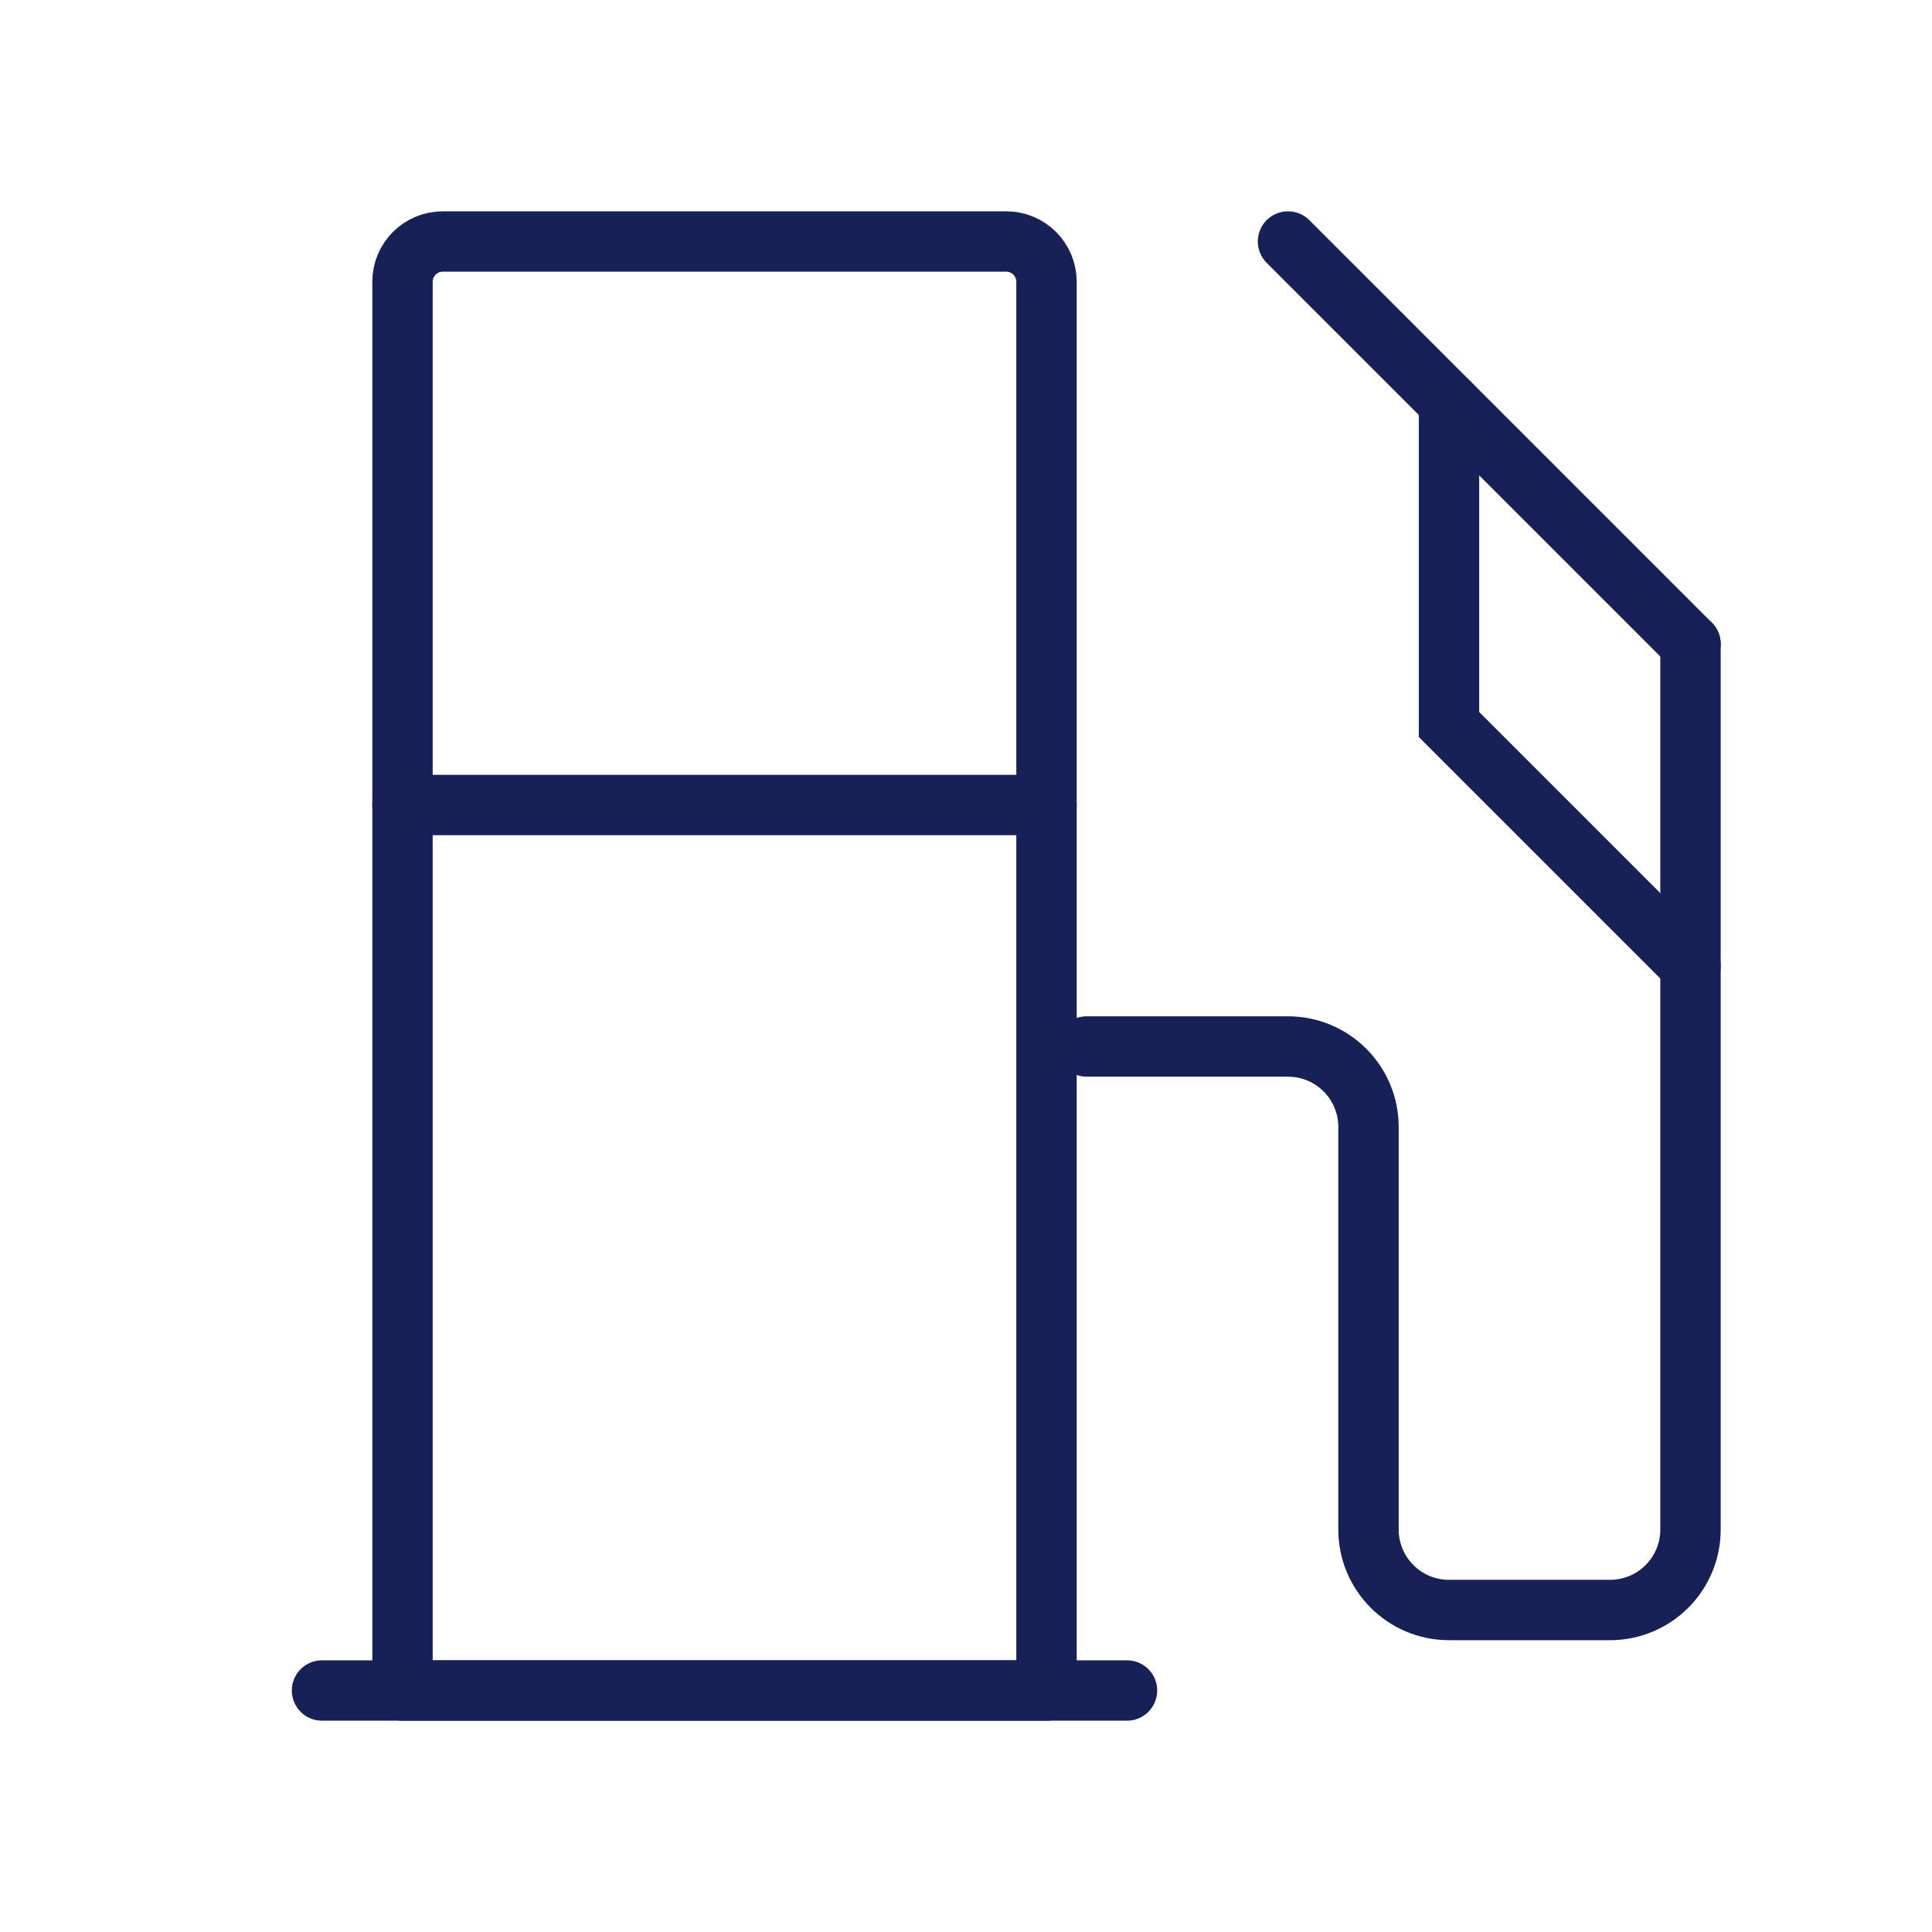
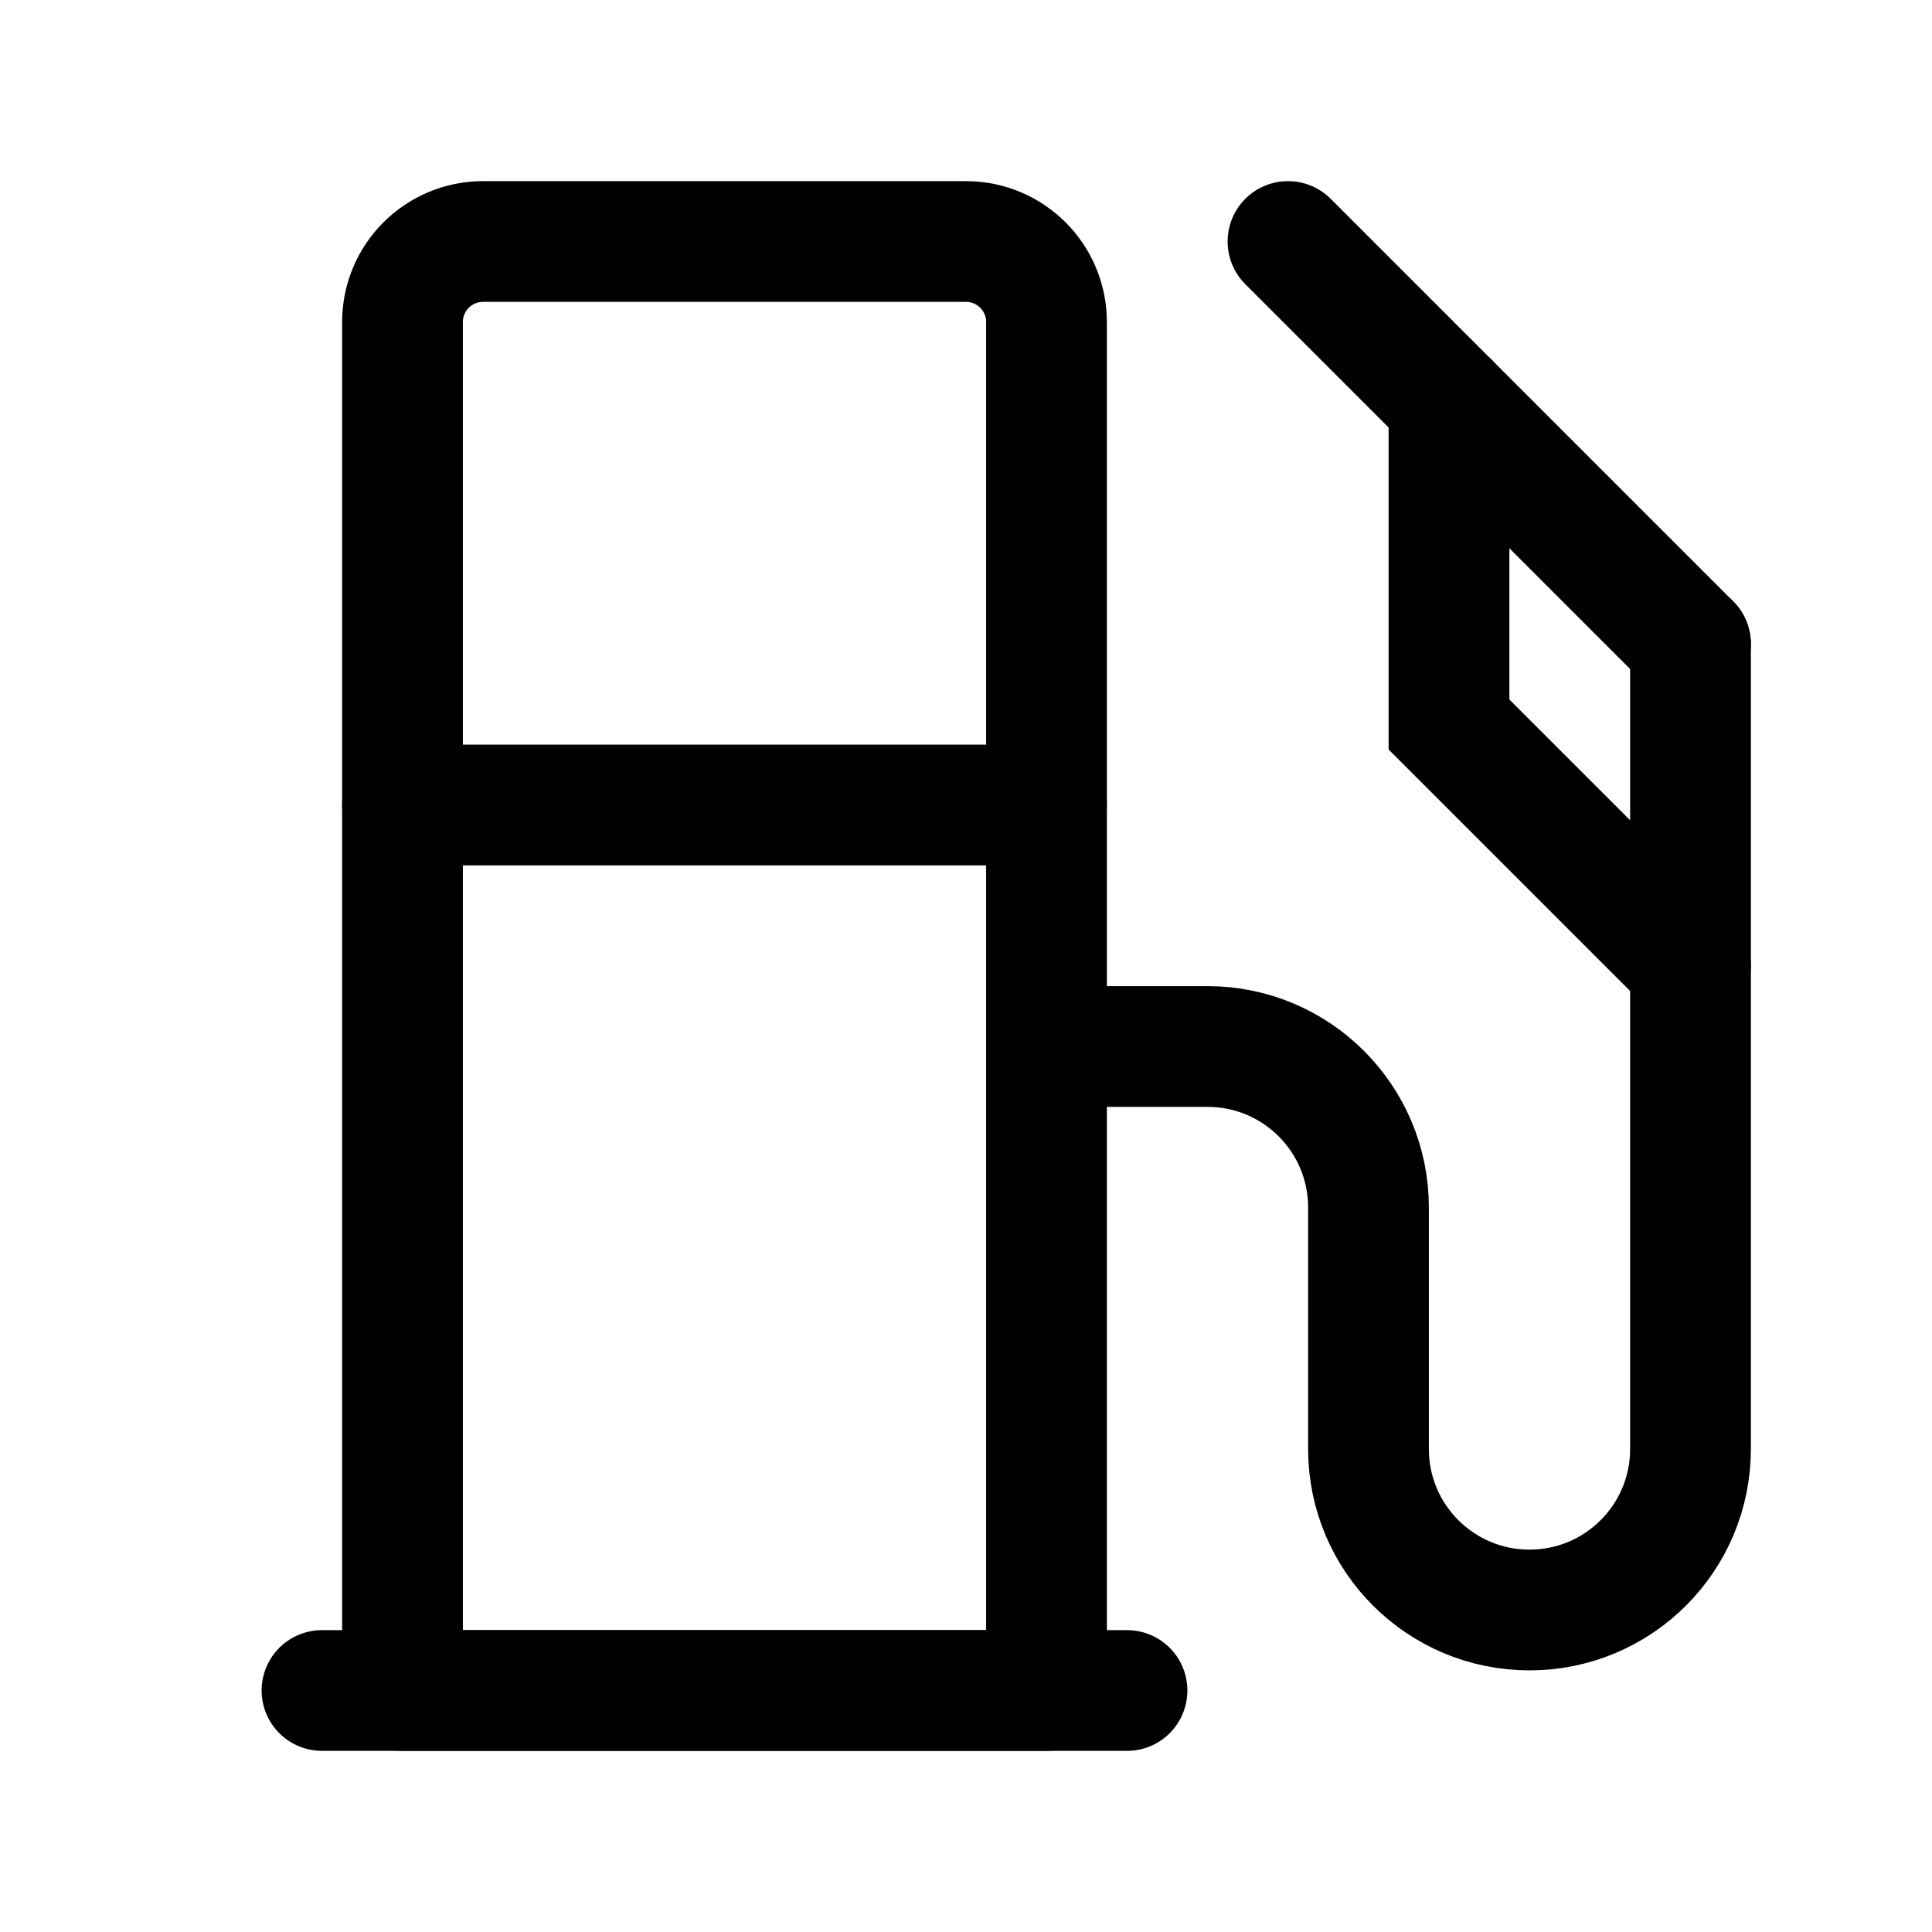
- <svg xmlns="http://www.w3.org/2000/svg" width="48" height="48" viewBox="0 0 48 48" fill="none">
-   <path d="M27 26H32C33.105 26 34 26.895 34 28V38C34 39.105 34.895 40 36 40H40C41.105 40 42 39.105 42 38V16" stroke="#172057" stroke-width="1.5" stroke-linecap="round" />
-   <path d="M26 20L10 20" stroke="#172057" stroke-width="1.5" stroke-linecap="round" />
-   <path d="M42 16L32 6" stroke="#172057" stroke-width="1.5" stroke-linecap="round" />
-   <path d="M10 7C10 6.448 10.448 6 11 6H25C25.552 6 26 6.448 26 7V42H10V7Z" stroke="#172057" stroke-width="1.5" stroke-linejoin="round" />
-   <path d="M8 42H28" stroke="#172057" stroke-width="1.5" stroke-linecap="round" />
-   <path d="M36 10V18L42 24" stroke="#172057" stroke-width="1.5" stroke-linecap="round" />
+ <svg xmlns="http://www.w3.org/2000/svg" width="24" height="24" viewBox="0 0 24 24" fill="none">
+   <path d="M13.5 13H15C16.105 13 17 13.895 17 15V18C17 19.105 17.895 20 19 20V20C20.105 20 21 19.105 21 18V8" stroke="black" stroke-width="1.5" stroke-linecap="round" />
+   <path d="M13 10L5 10" stroke="black" stroke-width="1.5" stroke-linecap="round" />
+   <path d="M21 8L16 3" stroke="black" stroke-width="1.5" stroke-linecap="round" />
+   <path d="M5 4C5 3.448 5.448 3 6 3H12C12.552 3 13 3.448 13 4V21H5V4Z" stroke="black" stroke-width="1.5" stroke-linejoin="round" />
+   <path d="M4 21H14" stroke="black" stroke-width="1.5" stroke-linecap="round" />
+   <path d="M18 5V9L21 12" stroke="black" stroke-width="1.5" stroke-linecap="round" />
</svg>
